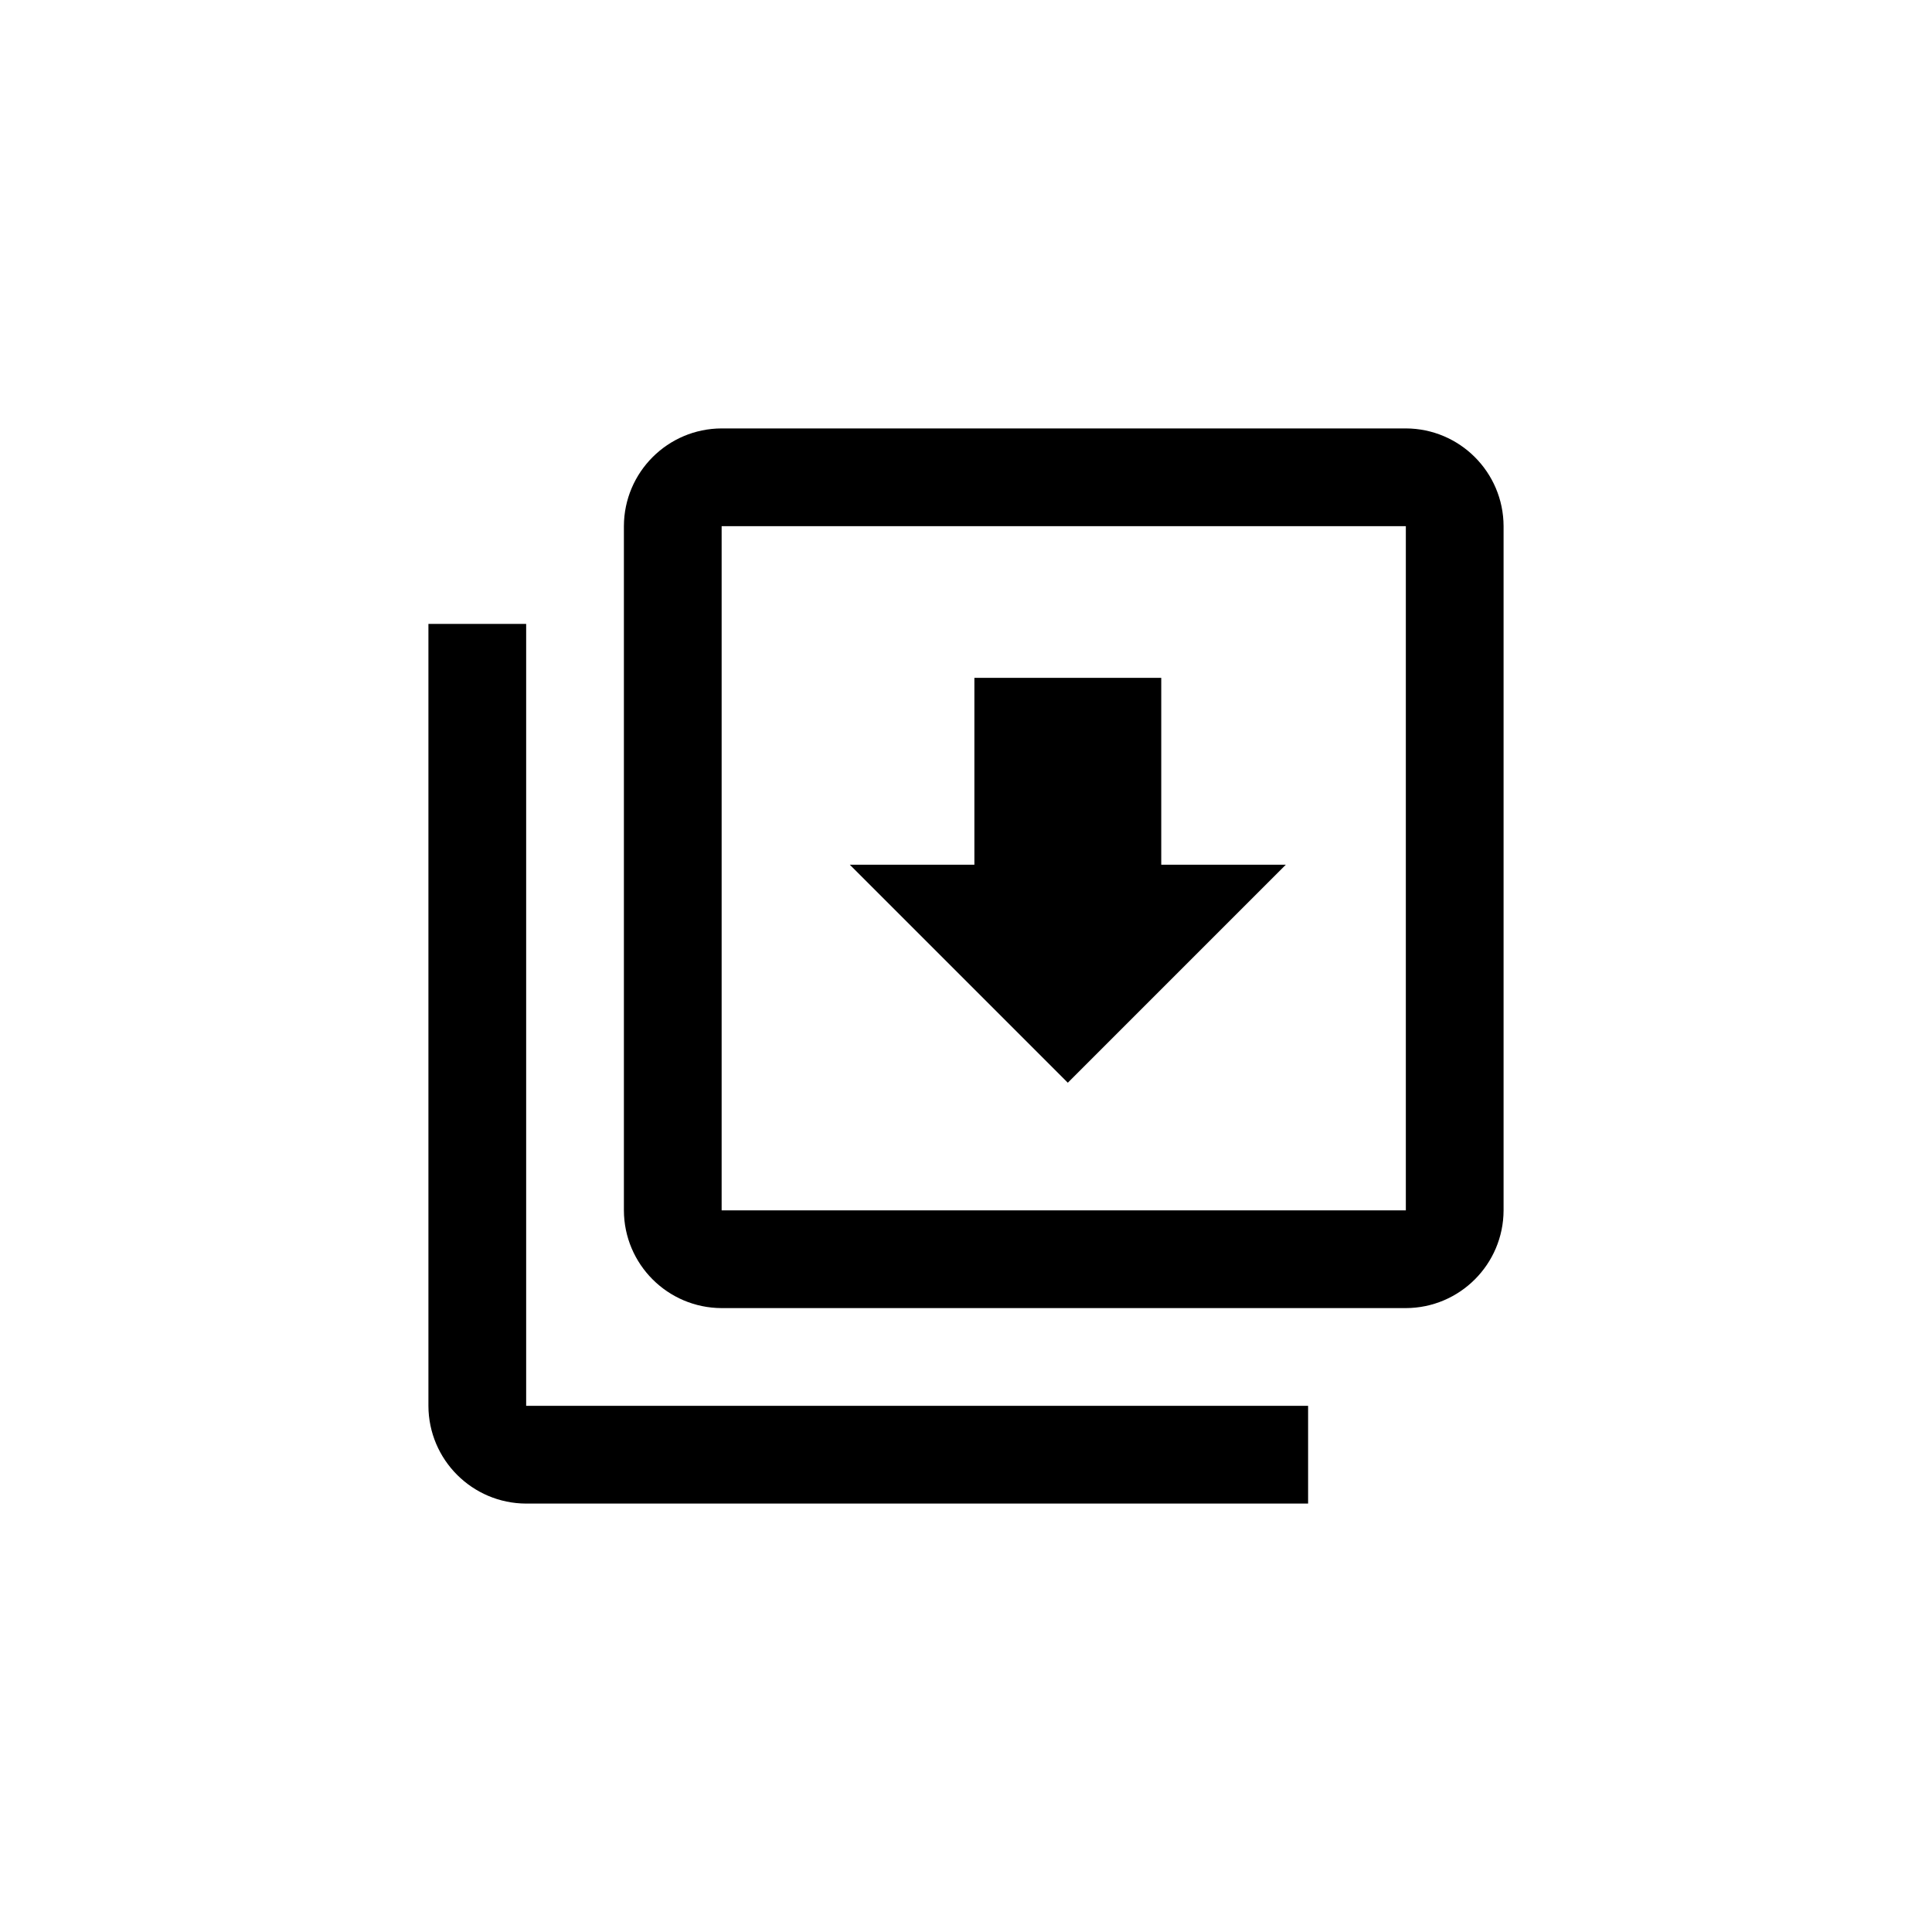
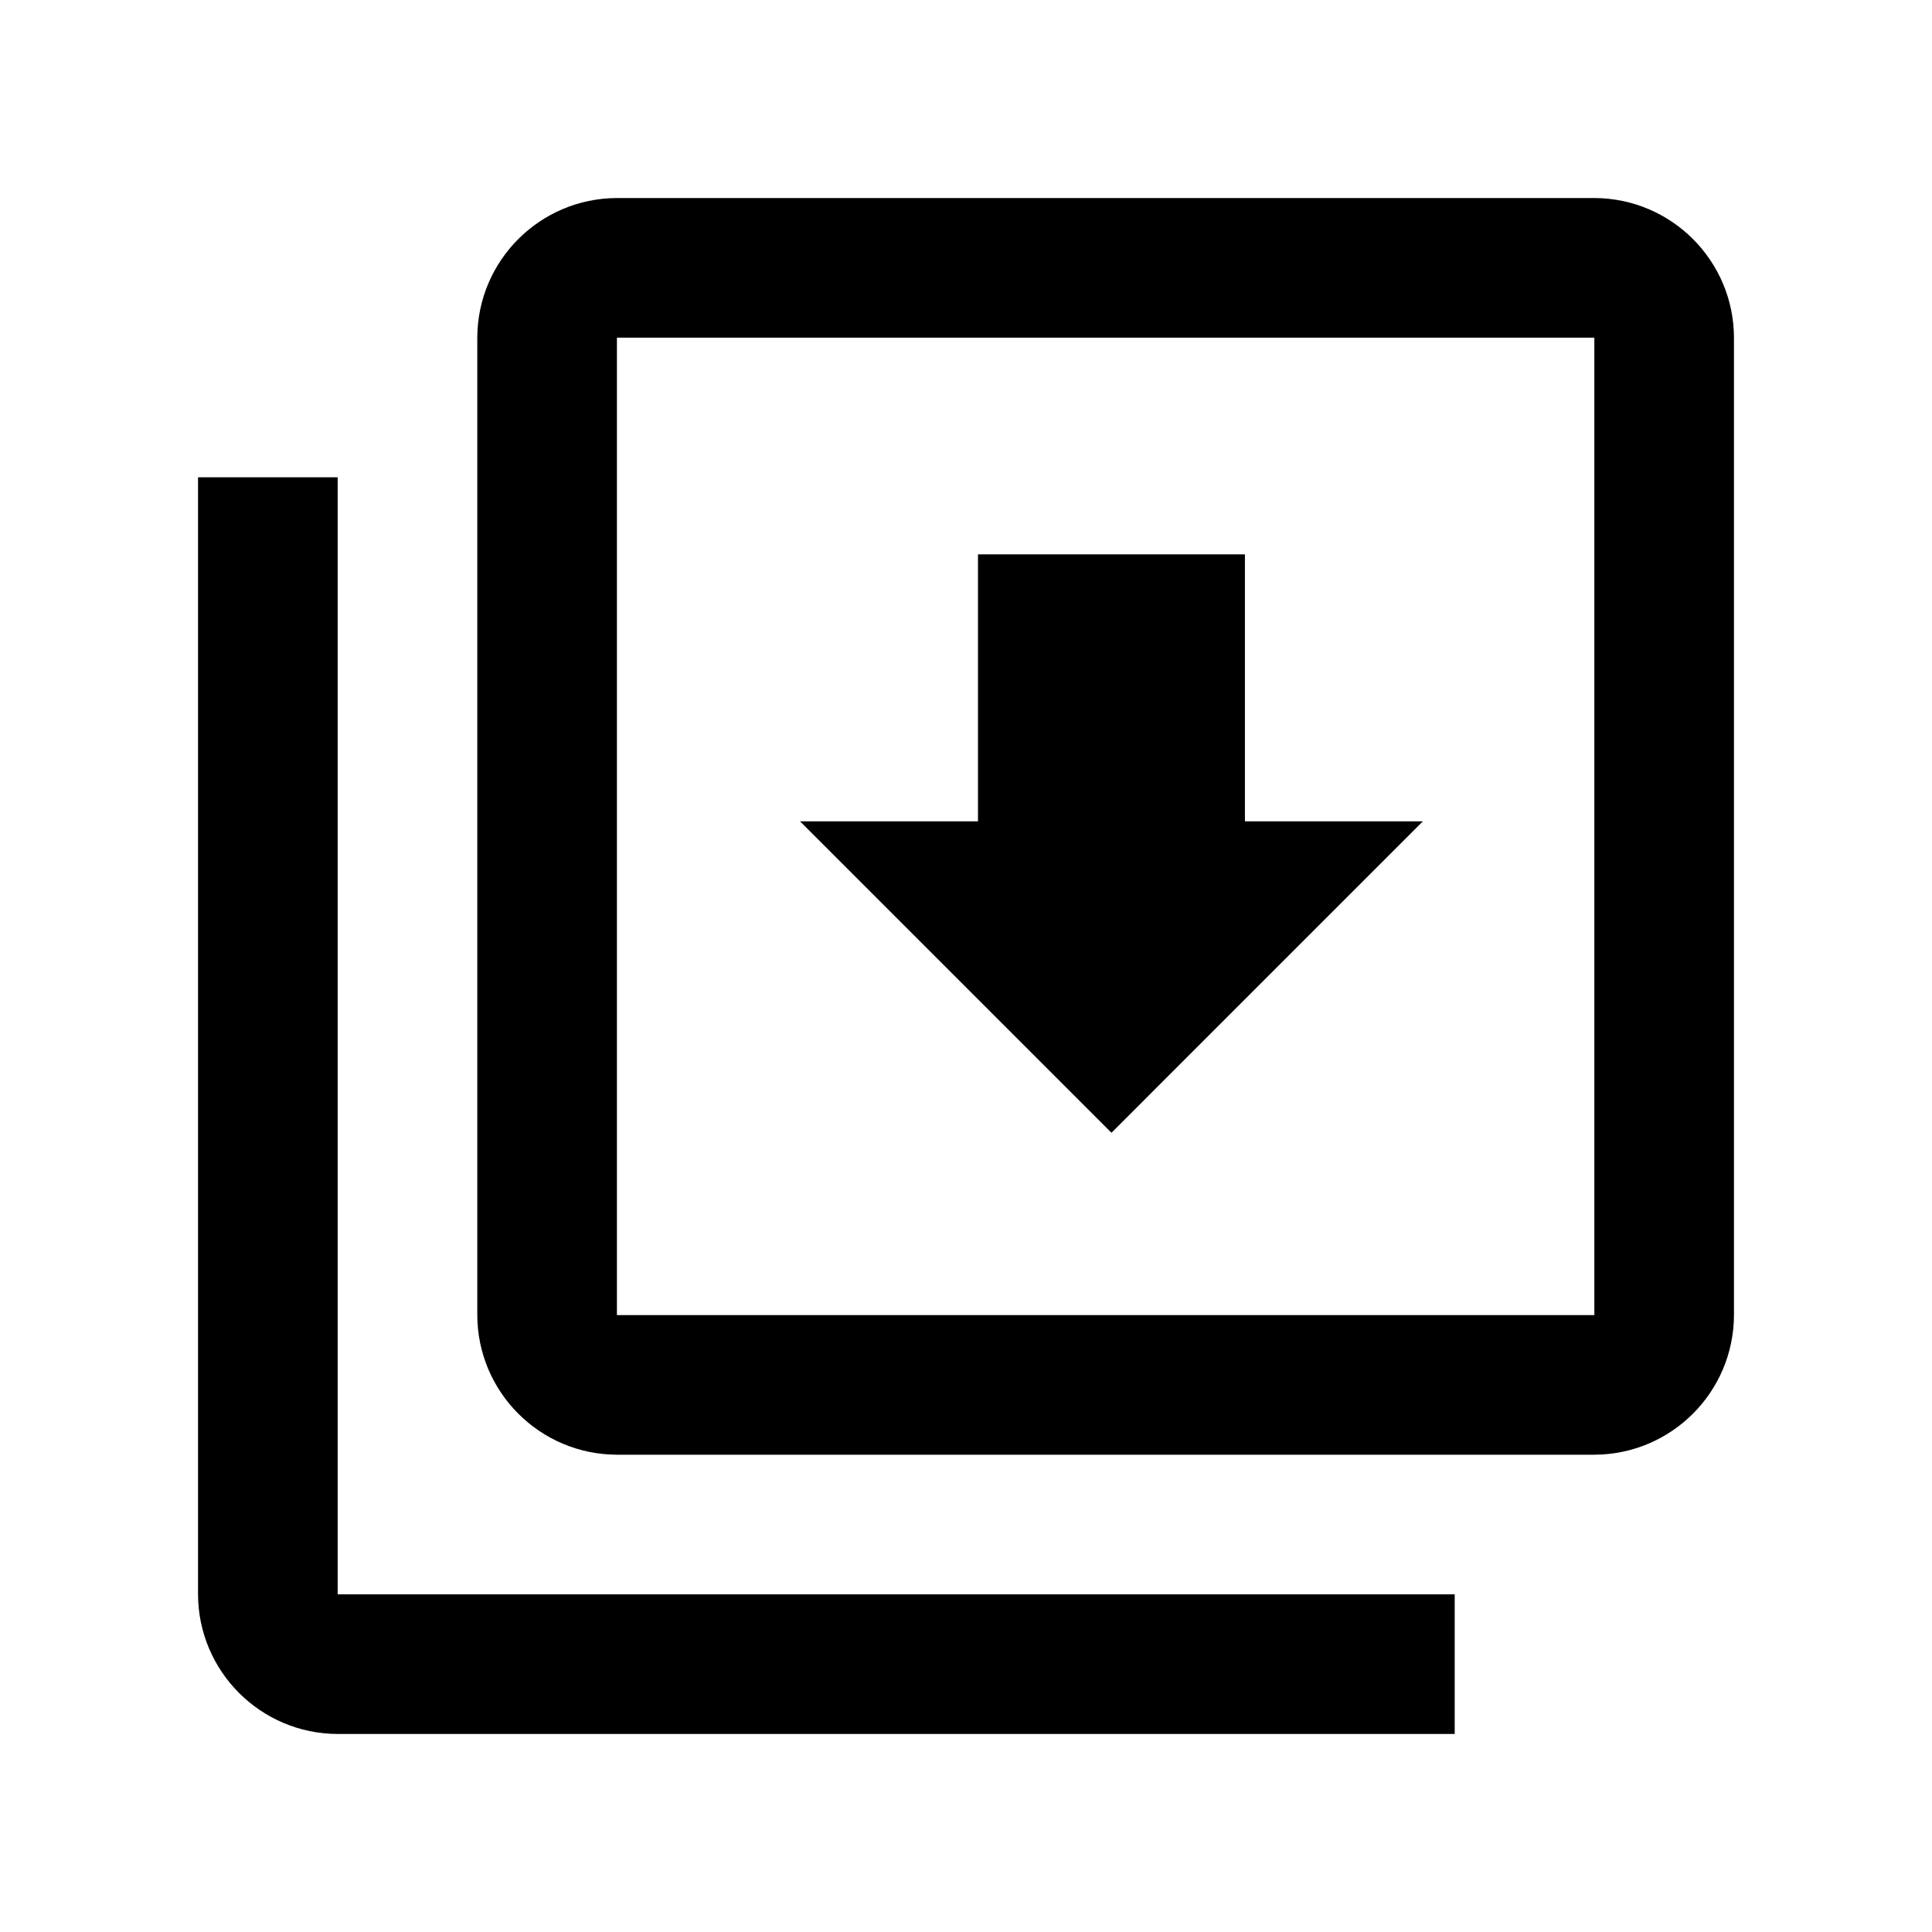
<svg xmlns="http://www.w3.org/2000/svg" height="1000" viewBox="0 0 1000 1000" width="1000">
  <g data-name="all icons" id="all_icons">
    <g data-name="Layer 437" id="Layer_437">
-       <path d="M272.34,322.93H221.75V727.66a50.74,50.74,0,0,0,50.59,50.59H677.07V727.66H272.34ZM727.66,221.75H373.52a50.74,50.74,0,0,0-50.59,50.59V626.48a50.74,50.74,0,0,0,50.59,50.59H727.66a50.74,50.74,0,0,0,50.59-50.59V272.34A50.74,50.74,0,0,0,727.66,221.75Zm0,404.73H373.52V272.34H727.66Zm-62.12-178.9H601.06V350.86H504.34v96.72H439.86L552.7,560.42Z" />
+       <path d="M174.773,247.045H102.5V825.227A72.486,72.486,0,0,0,174.773,897.5H752.955V825.227H174.773ZM825.227,102.5H319.318a72.486,72.486,0,0,0-72.273,72.273V680.682a72.486,72.486,0,0,0,72.273,72.273H825.227A72.486,72.486,0,0,0,897.5,680.682V174.773A72.486,72.486,0,0,0,825.227,102.5Zm0,578.182H319.318V174.773H825.227ZM736.481,425.114H644.368V286.946H506.2V425.114H414.088l161.2,161.2Z" />
    </g>
  </g>
</svg>
